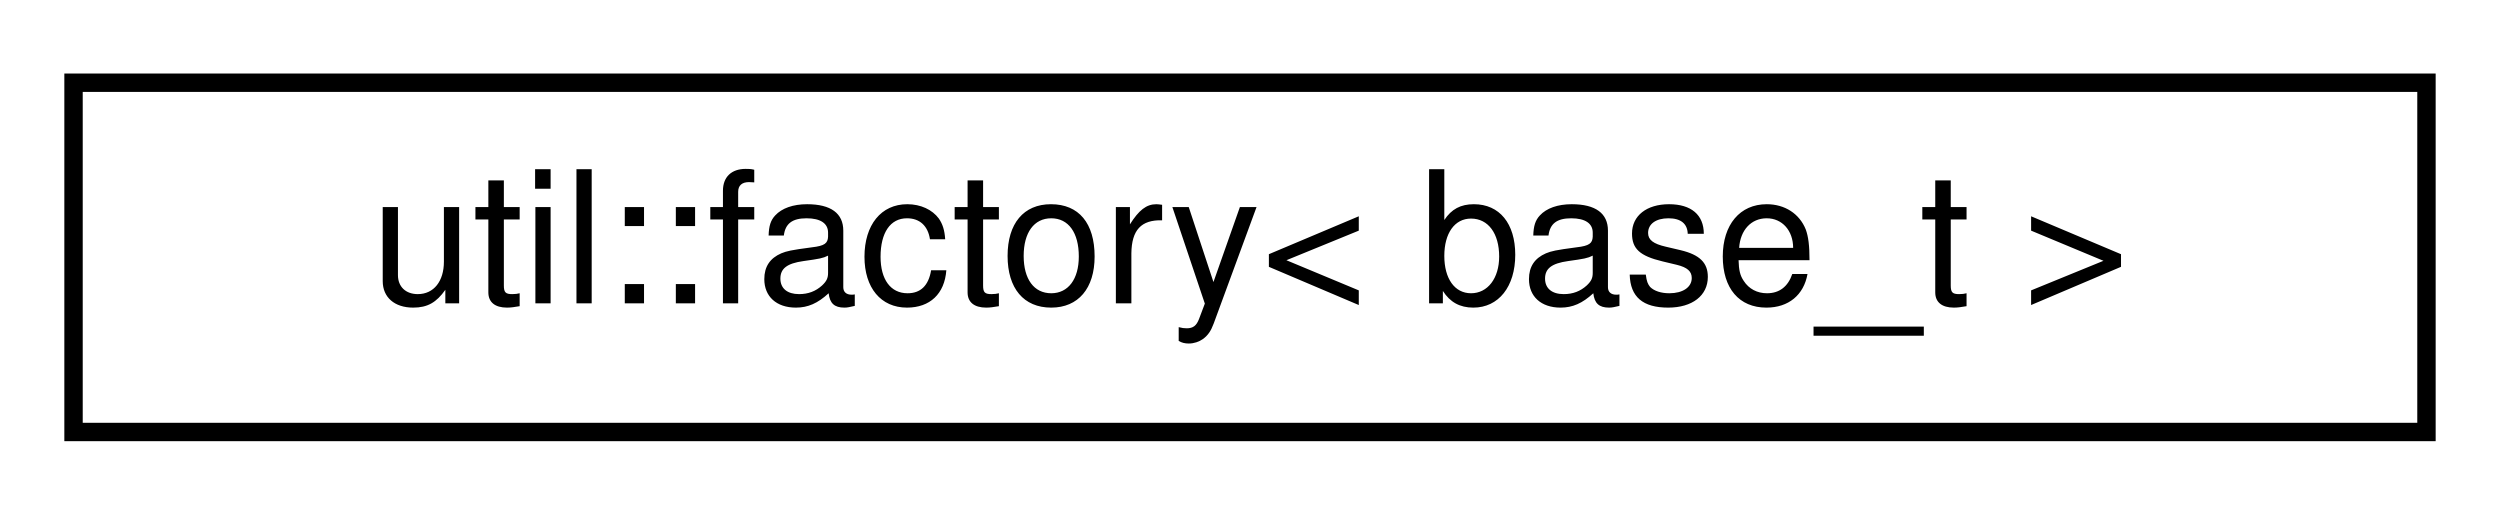
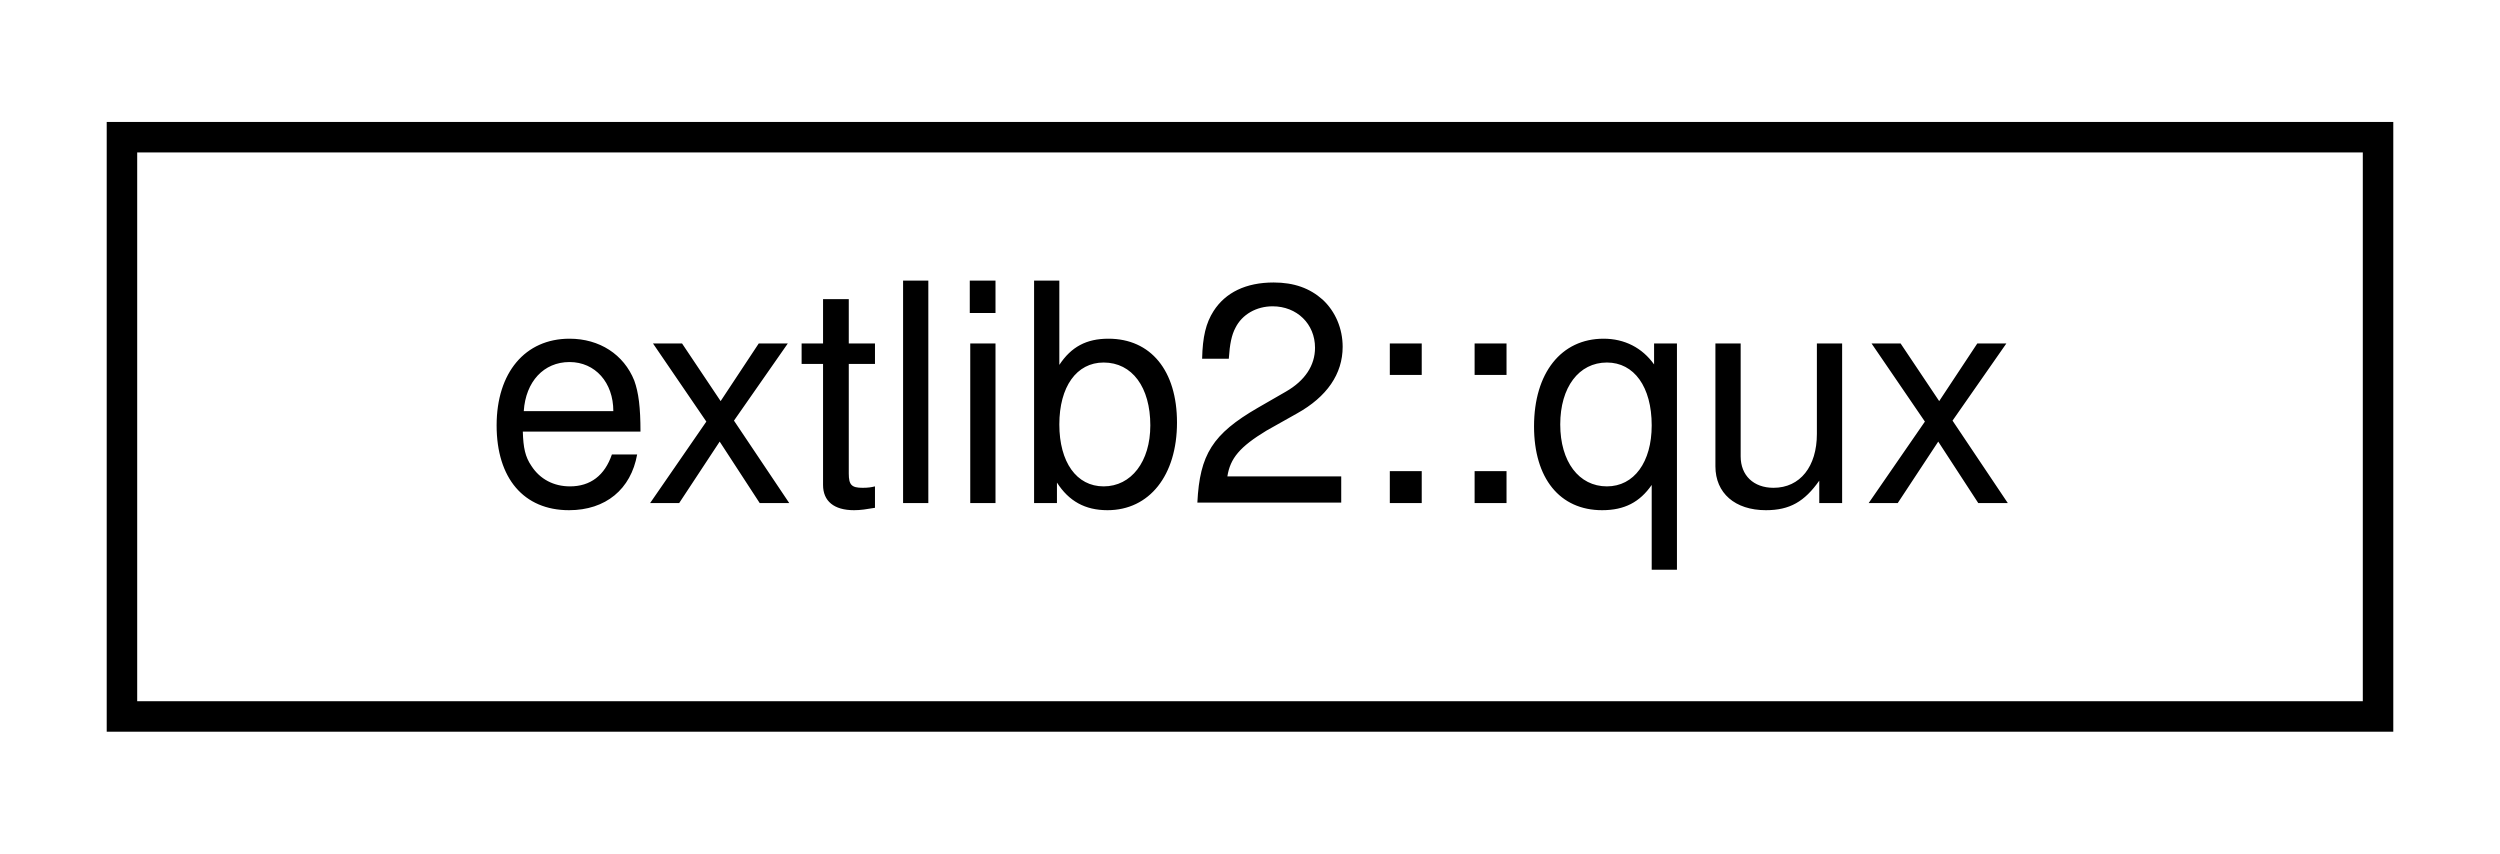
- <svg xmlns="http://www.w3.org/2000/svg" xmlns:xlink="http://www.w3.org/1999/xlink" width="136pt" height="28pt" viewBox="0.00 0.00 136.00 28.00">
+ <svg xmlns="http://www.w3.org/2000/svg" xmlns:xlink="http://www.w3.org/1999/xlink" width="82pt" height="28pt" viewBox="0.00 0.00 82.00 28.00">
  <g id="graph0" class="graph" transform="scale(1 1) rotate(0) translate(4 24)">
    <g id="node1" class="node">
      <g id="a_node1">
-         <a xlink:href="classutil_1_1factory.html" target="_top" xlink:title=" ">
-           <polygon fill="none" stroke="black" points="0,-0.5 0,-19.5 128,-19.5 128,-0.5 0,-0.5" />
-           <text text-anchor="middle" x="64" y="-7.5" font-family="Helvetica,sans-Serif" font-size="10.00">util::factory&lt; base_t &gt;</text>
+         <a xlink:href="structextlib2_1_1qux.html" target="_top" xlink:title=" ">
+           <polygon fill="none" stroke="black" points="0,-0.5 0,-19.5 74,-19.5 74,-0.5 0,-0.5" />
+           <text text-anchor="middle" x="37" y="-7.5" font-family="Helvetica,sans-Serif" font-size="10.00">extlib2::qux</text>
        </a>
      </g>
    </g>
  </g>
</svg>
